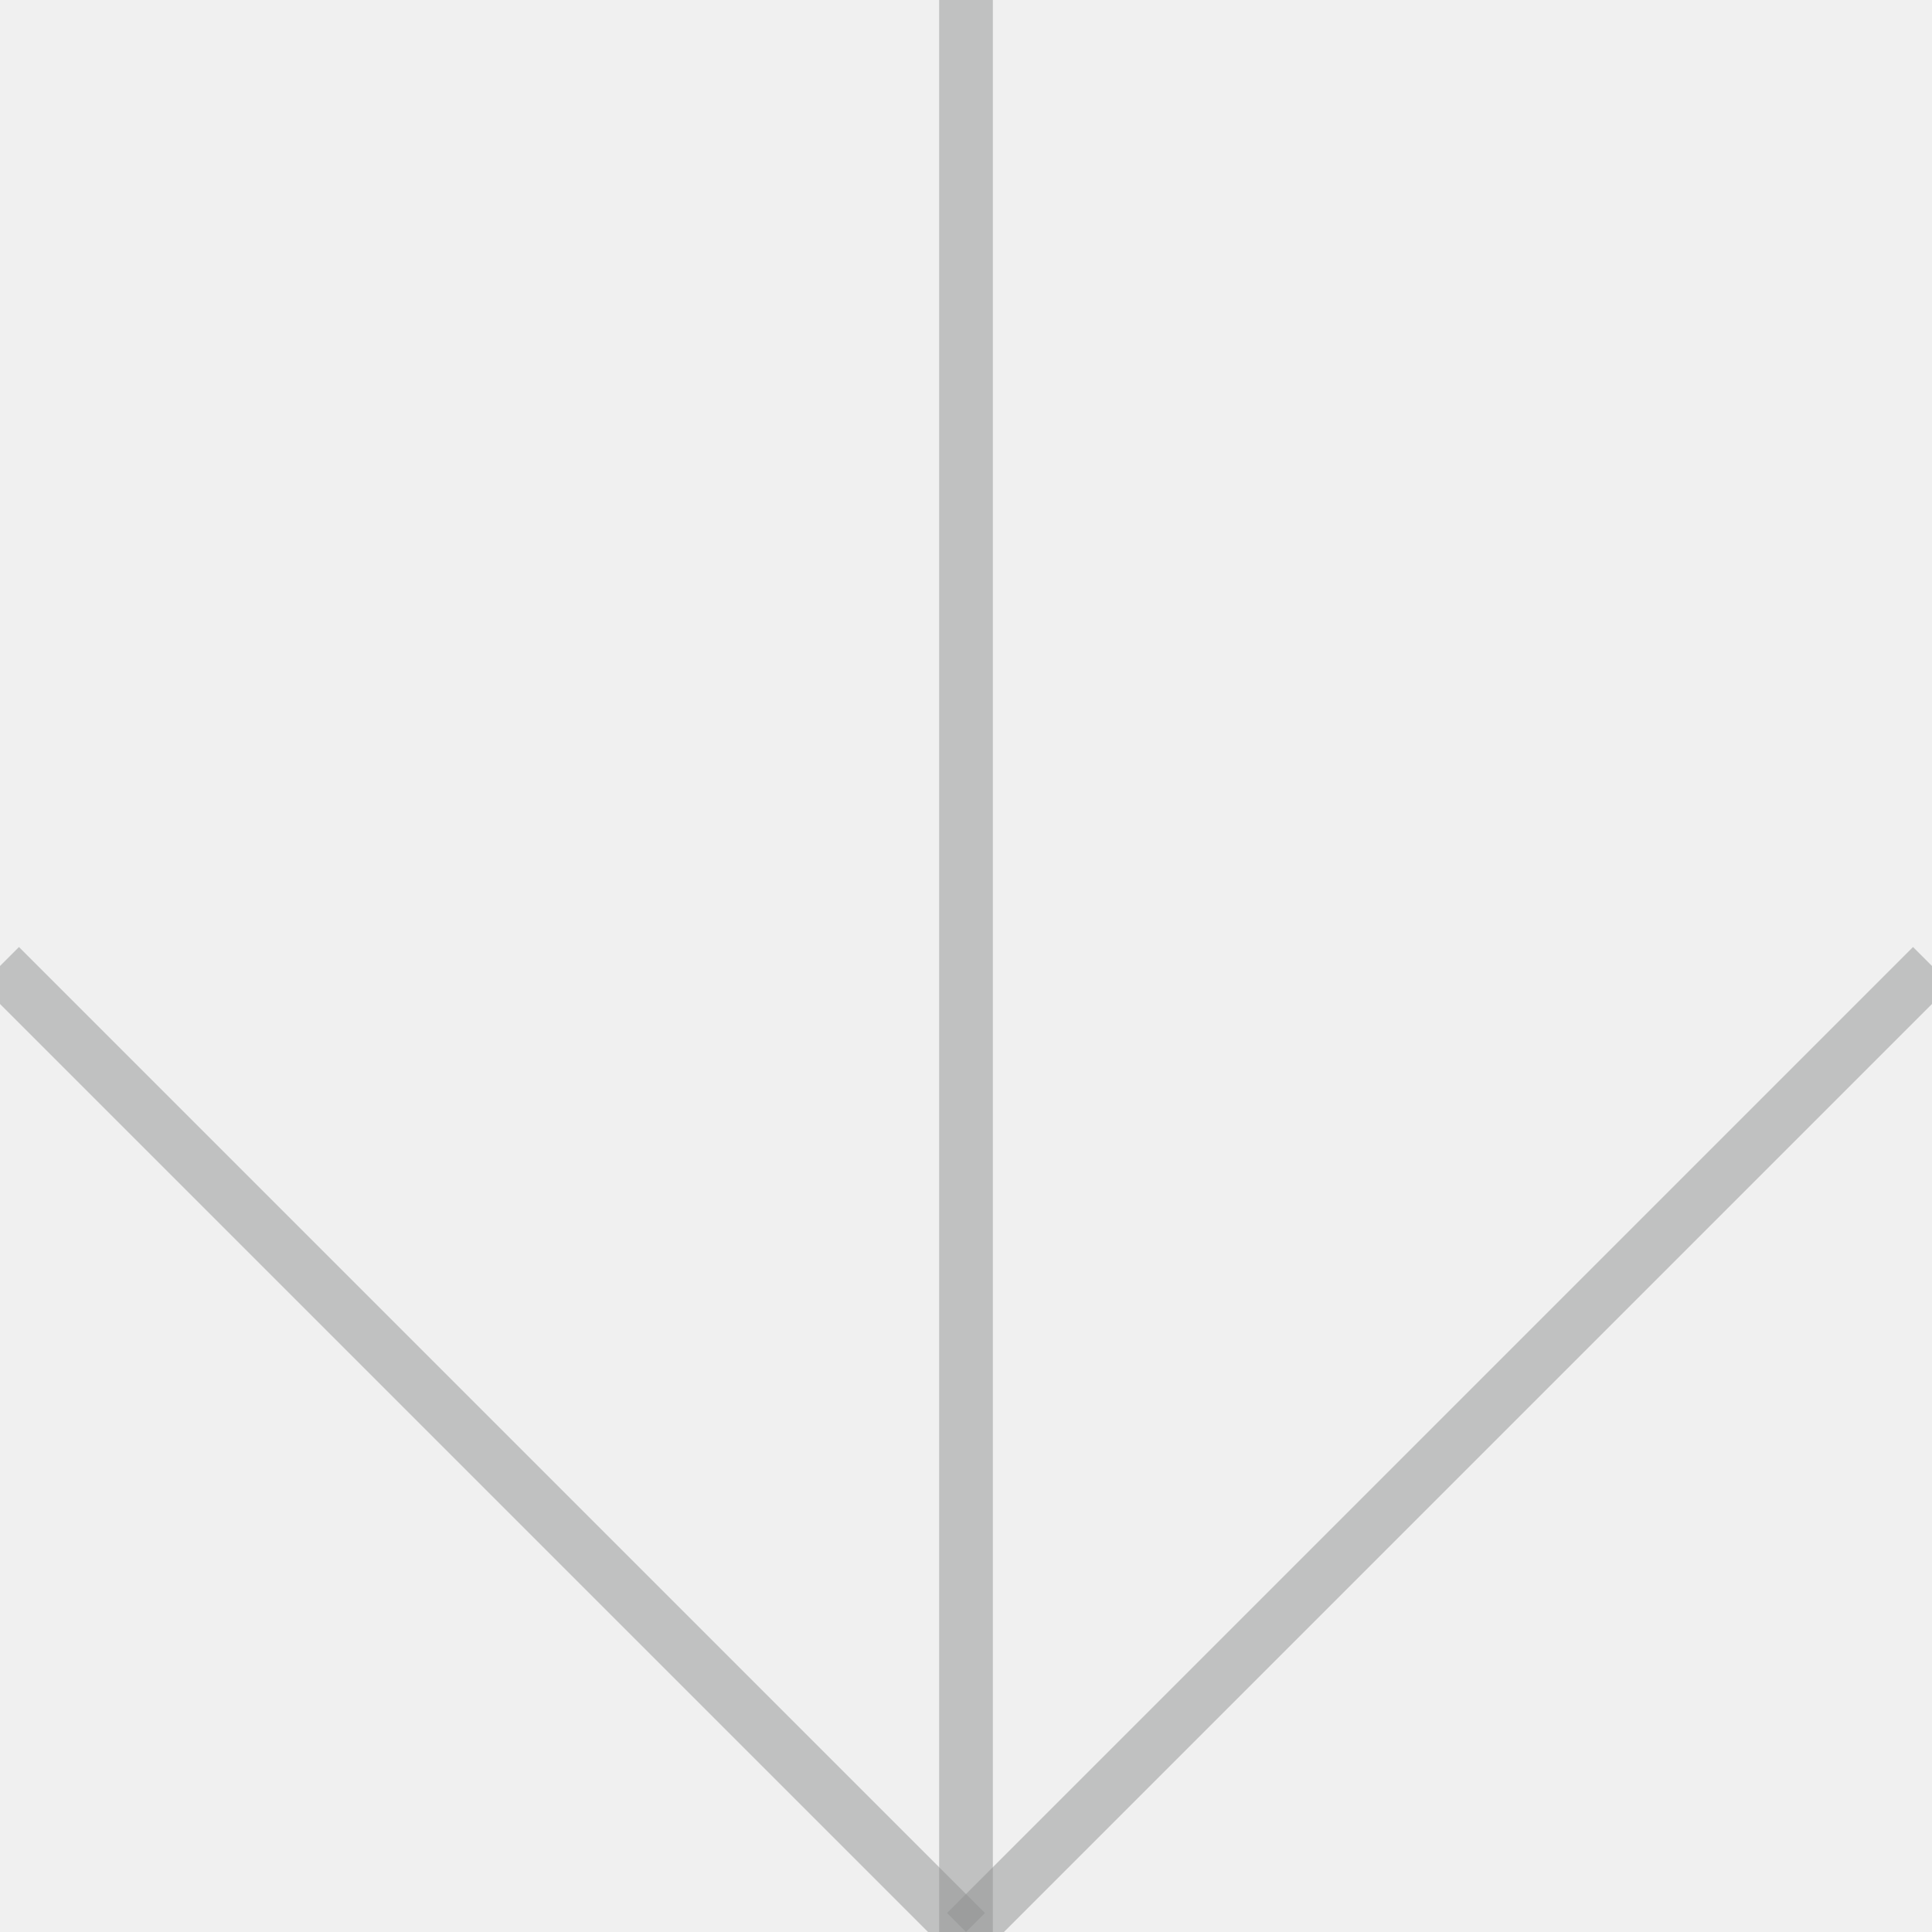
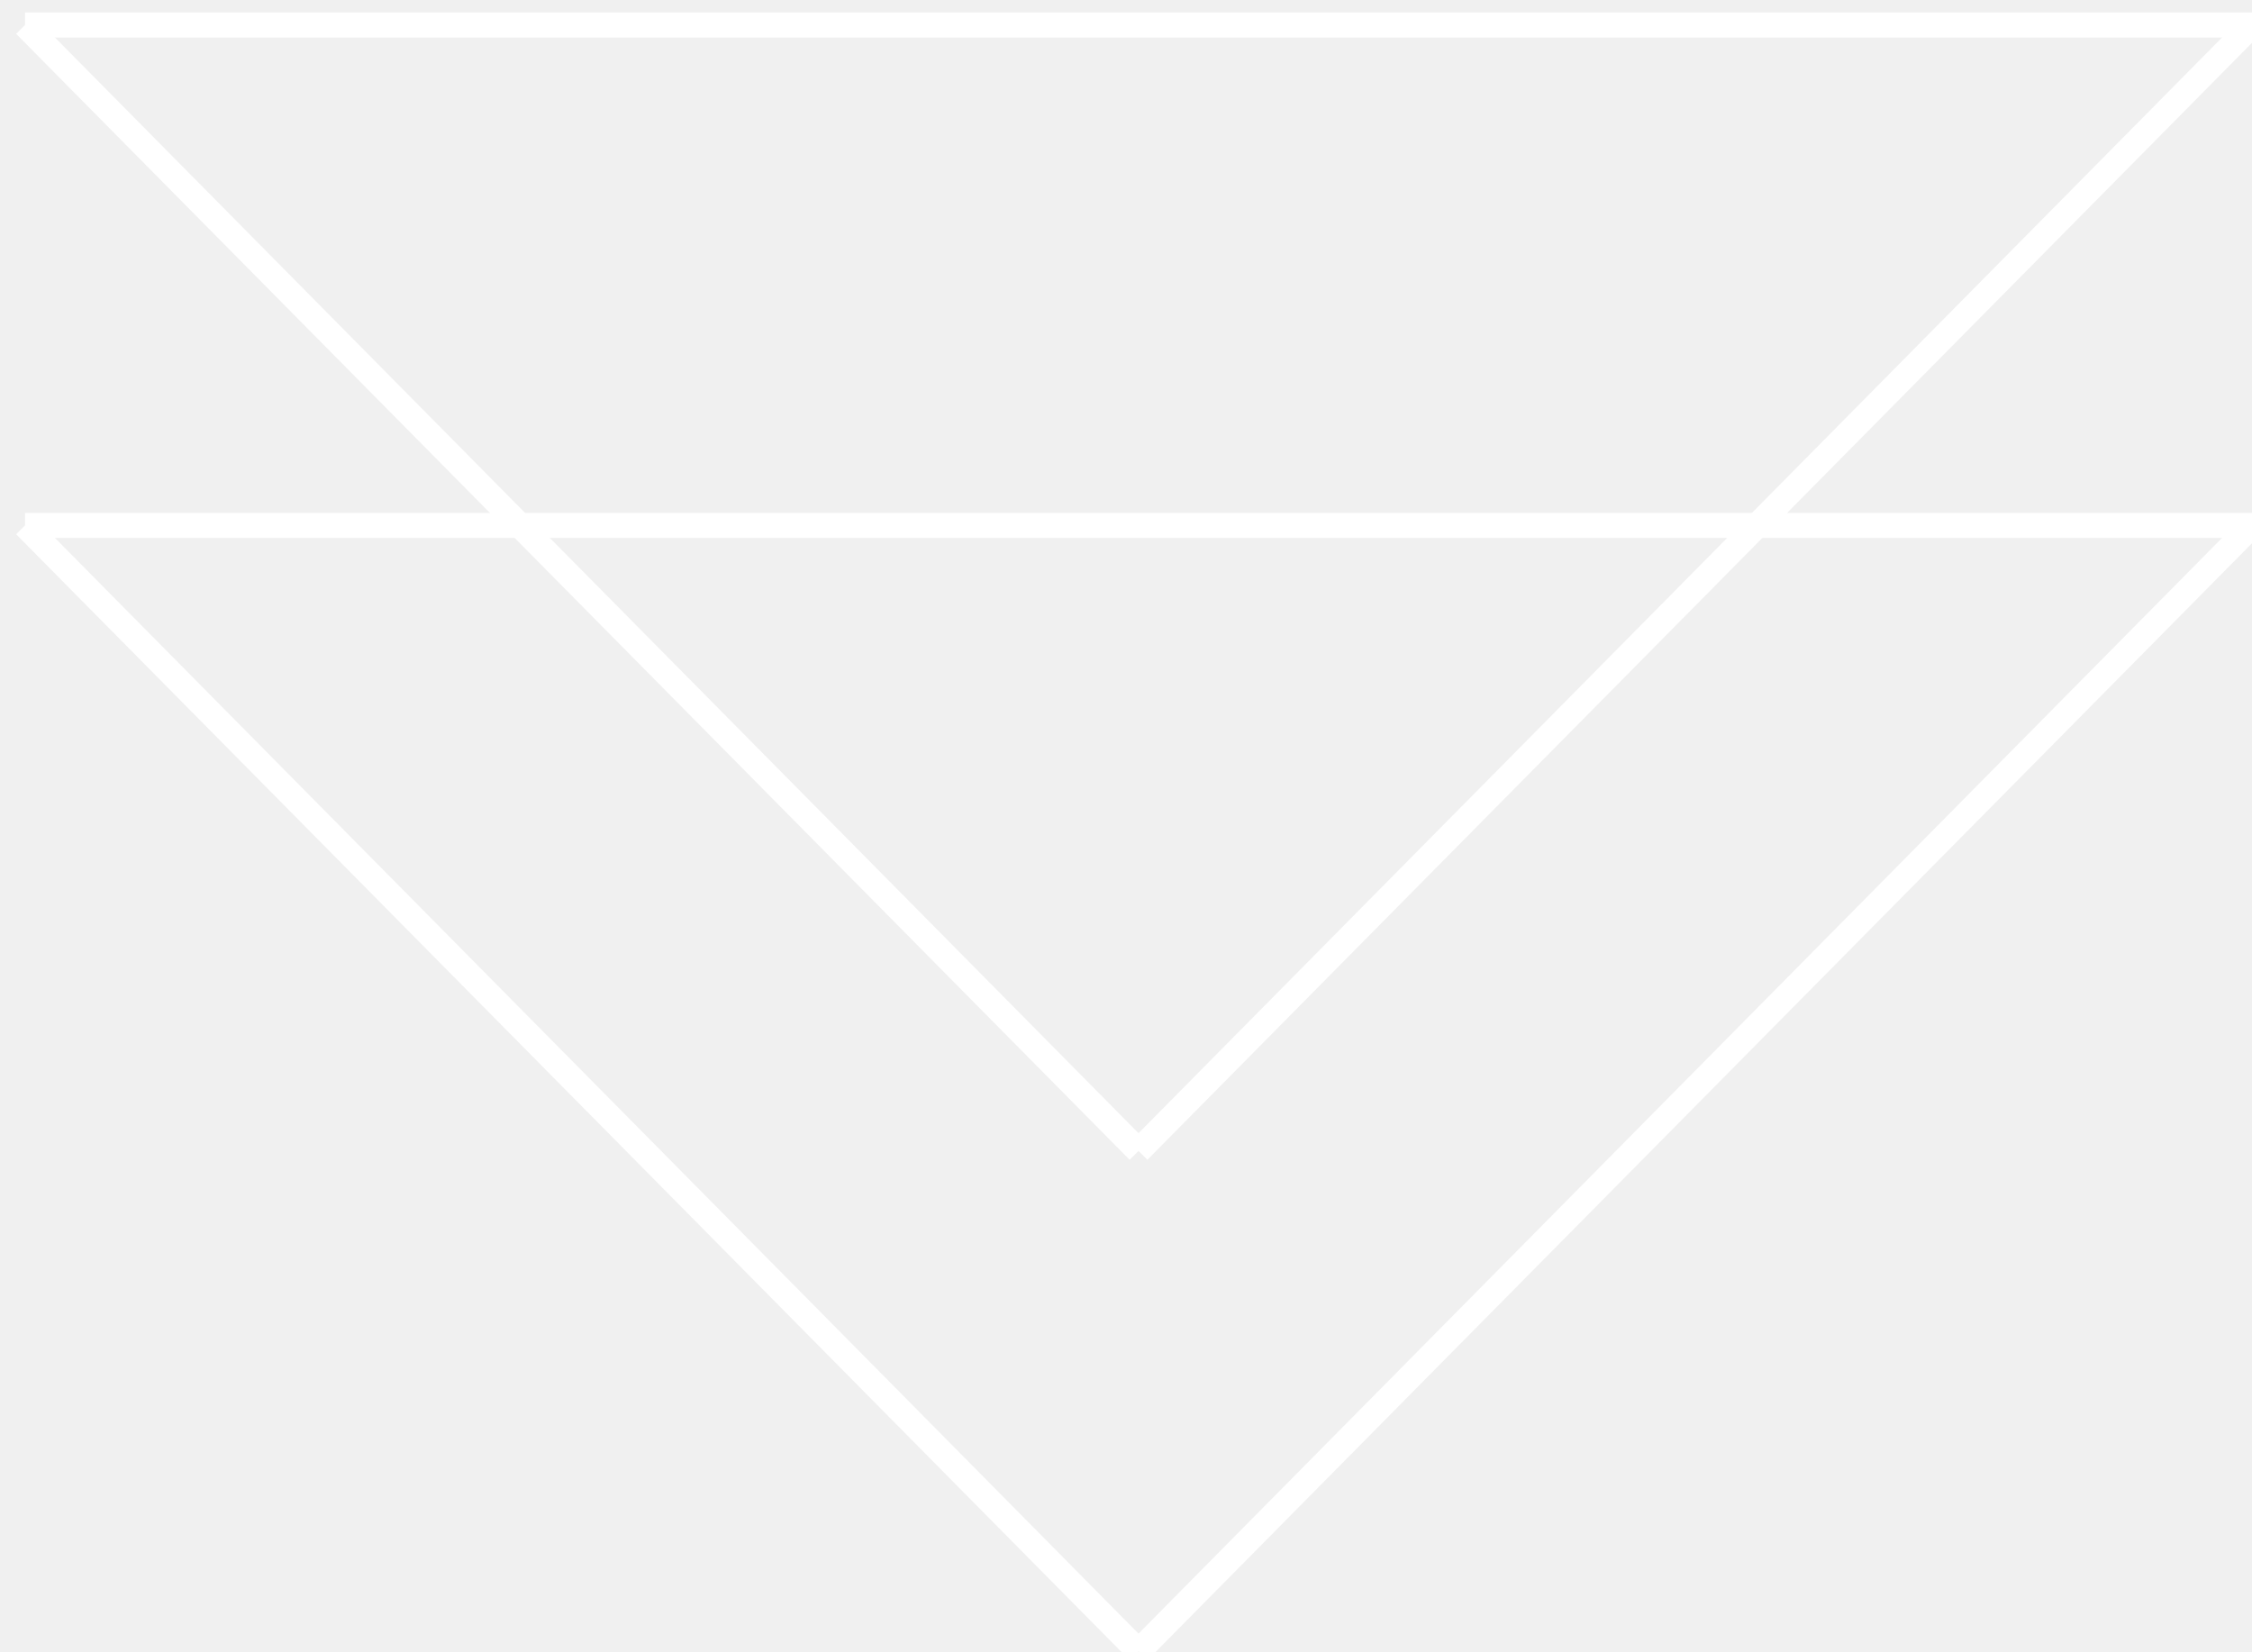
- <svg xmlns="http://www.w3.org/2000/svg" width="36px" height="36px" viewBox="0 0 36 36" zoomAndPan="disable" preserveAspectRatio="none">
-   <style type="text/css"> line { stroke: rgba(145,146,147,0.5); stroke-width: 1; } </style>
-   <line x1="0" y1="18" x2="18" y2="36" />
-   <line x1="36" y1="18" x2="18" y2="36" />
-   <line x1="18" y1="36" x2="18" y2="0" />
+ <svg xmlns="http://www.w3.org/2000/svg" width="90px" height="66px" viewBox="0 0 90 66" zoomAndPan="disable">
+   <line x1="1" y1="1" x2="90" y2="1" style="stroke:#fff;stroke-width:1" />
+   <line x1="1" y1="1" x2="45.5" y2="46" style="stroke:#fff;stroke-width:1" />
+   <line x1="90" y1="1" x2="45.5" y2="46" style="stroke:#fff;stroke-width:1" />
+   <line x1="1" y1="21" x2="90" y2="21" style="stroke:#fff;stroke-width:1" />
+   <line x1="1" y1="21" x2="45.5" y2="66" style="stroke:#fff;stroke-width:1" />
+   <line x1="90" y1="21" x2="45.5" y2="66" style="stroke:#fff;stroke-width:1" />
</svg>
